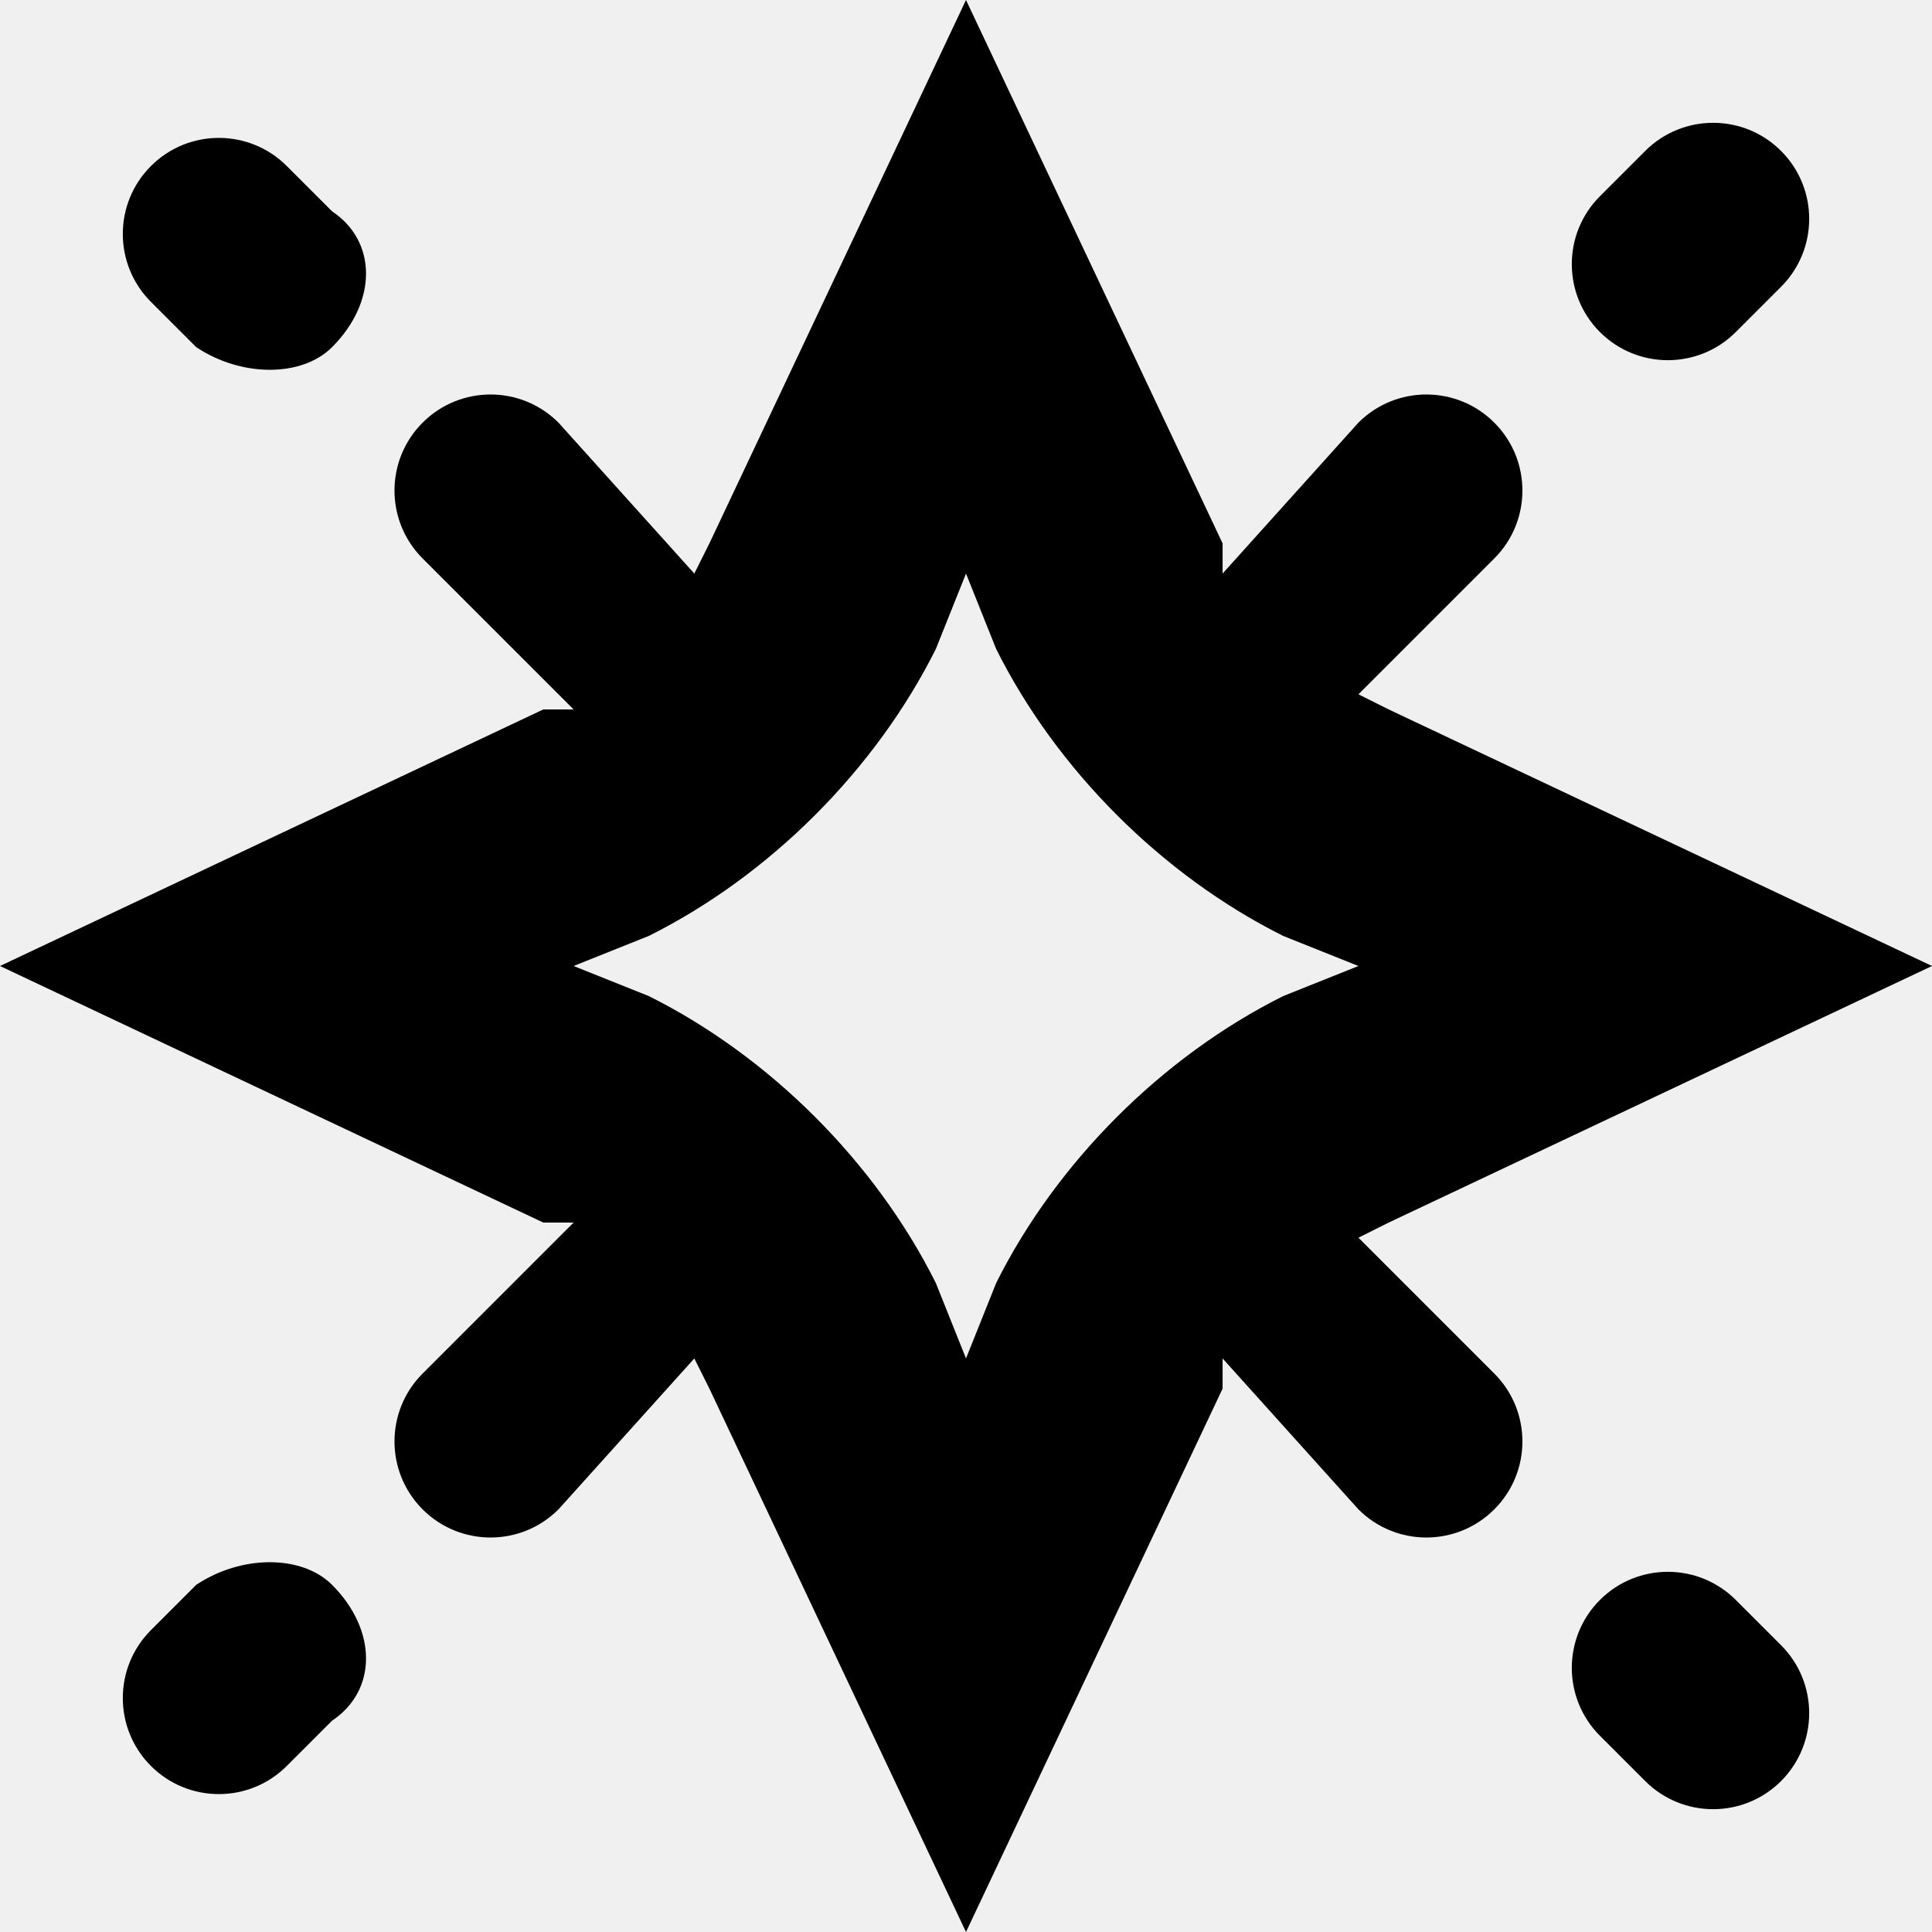
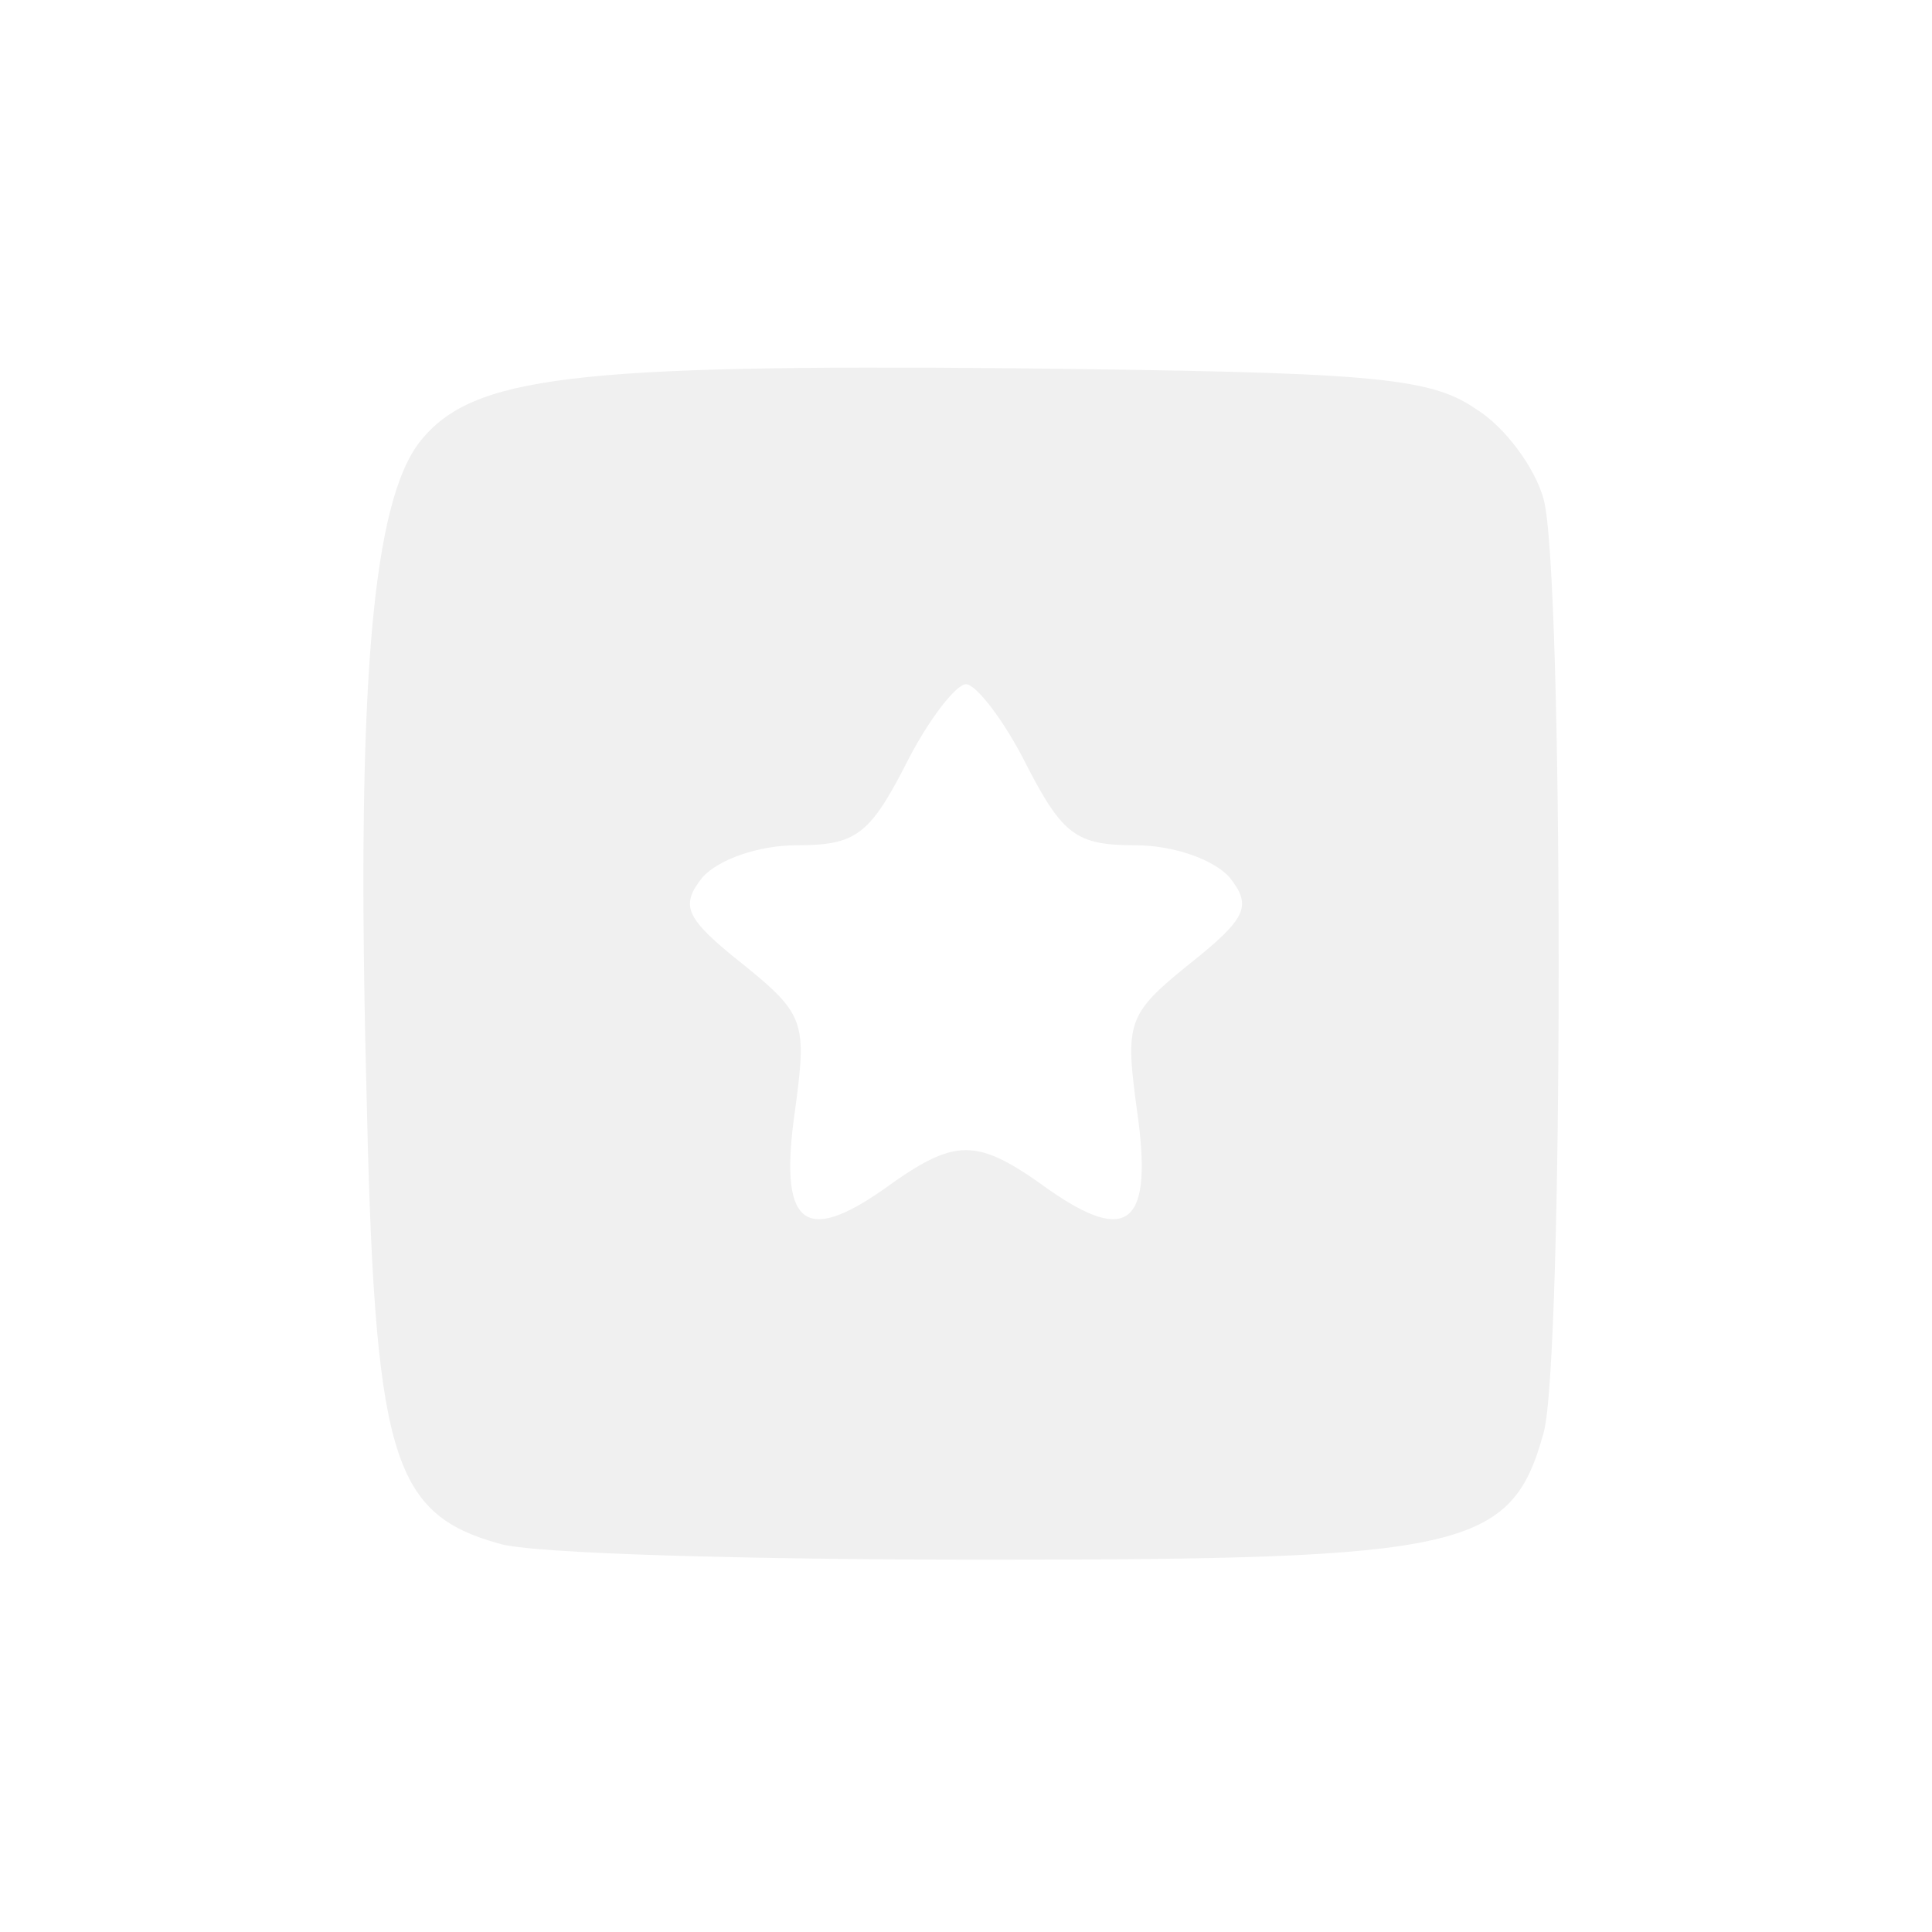
- <svg xmlns="http://www.w3.org/2000/svg" viewBox="0 0 128 128">
-   <path fill-rule="evenodd" d="M81 36 64 0 47 36l-1 2-9-10a6 6 0 0 0-9 9l10 10h-2L0 64l36 17h2L28 91a6 6 0 1 0 9 9l9-10 1 2 17 36 17-36v-2l9 10a6 6 0 1 0 9-9l-9-9 2-1 36-17-36-17-2-1 9-9a6 6 0 1 0-9-9l-9 10v-2Zm-17 2-2 5c-4 8-11 15-19 19l-5 2 5 2c8 4 15 11 19 19l2 5 2-5c4-8 11-15 19-19l5-2-5-2c-8-4-15-11-19-19l-2-5Z" clip-rule="evenodd" />
-   <path d="M118 19a6 6 0 0 0-9-9l-3 3a6 6 0 1 0 9 9l3-3Zm-96 4c-2 2-6 2-9 0l-3-3a6 6 0 1 1 9-9l3 3c3 2 3 6 0 9Zm0 82c-2-2-6-2-9 0l-3 3a6 6 0 1 0 9 9l3-3c3-2 3-6 0-9Zm96 4a6 6 0 0 1-9 9l-3-3a6 6 0 1 1 9-9l3 3Z" />
-   <style>path{fill:#000}@media (prefers-color-scheme:dark){path{fill:#fff}}</style>
+ <svg xmlns="http://www.w3.org/2000/svg" version="1.0" width="96pt" height="96pt" viewBox="0 0 96 96" preserveAspectRatio="xMidYMid meet">
+   <g transform="translate(0,96) scale(0.1,-0.1)" fill="#ffffff" stroke="none">
+     <path d="M0 480 l0 -480 480 0 480 0 0 480 0 480 -480 0 -480 0 0 -480z m733 277 c15 -9 30 -30 34 -45 10 -35 10 -429 0 -464 -16 -58 -39 -63 -277 -63 -118 0 -227 3 -242 8 -54 15 -62 44 -66 229 -5 198 3 289 27 319 26 32 75 38 296 36 173 -2 205 -4 228 -20z" fill="#ffffff" />
+     <path d="M450 580 c-18 -35 -25 -40 -54 -40 -19 0 -39 -7 -47 -16 -11 -14 -9 -20 20 -43 31 -25 32 -29 26 -73 -8 -56 4 -67 44 -39 36 26 46 26 82 0 40 -28 52 -17 44 39 -6 44 -5 48 26 73 29 23 31 29 20 43 -8 9 -28 16 -47 16 -29 0 -36 5 -54 40 -11 22 -25 40 -30 40 -5 0 -19 -18 -30 -40z" fill="#ffffff" />
+   </g>
</svg>
